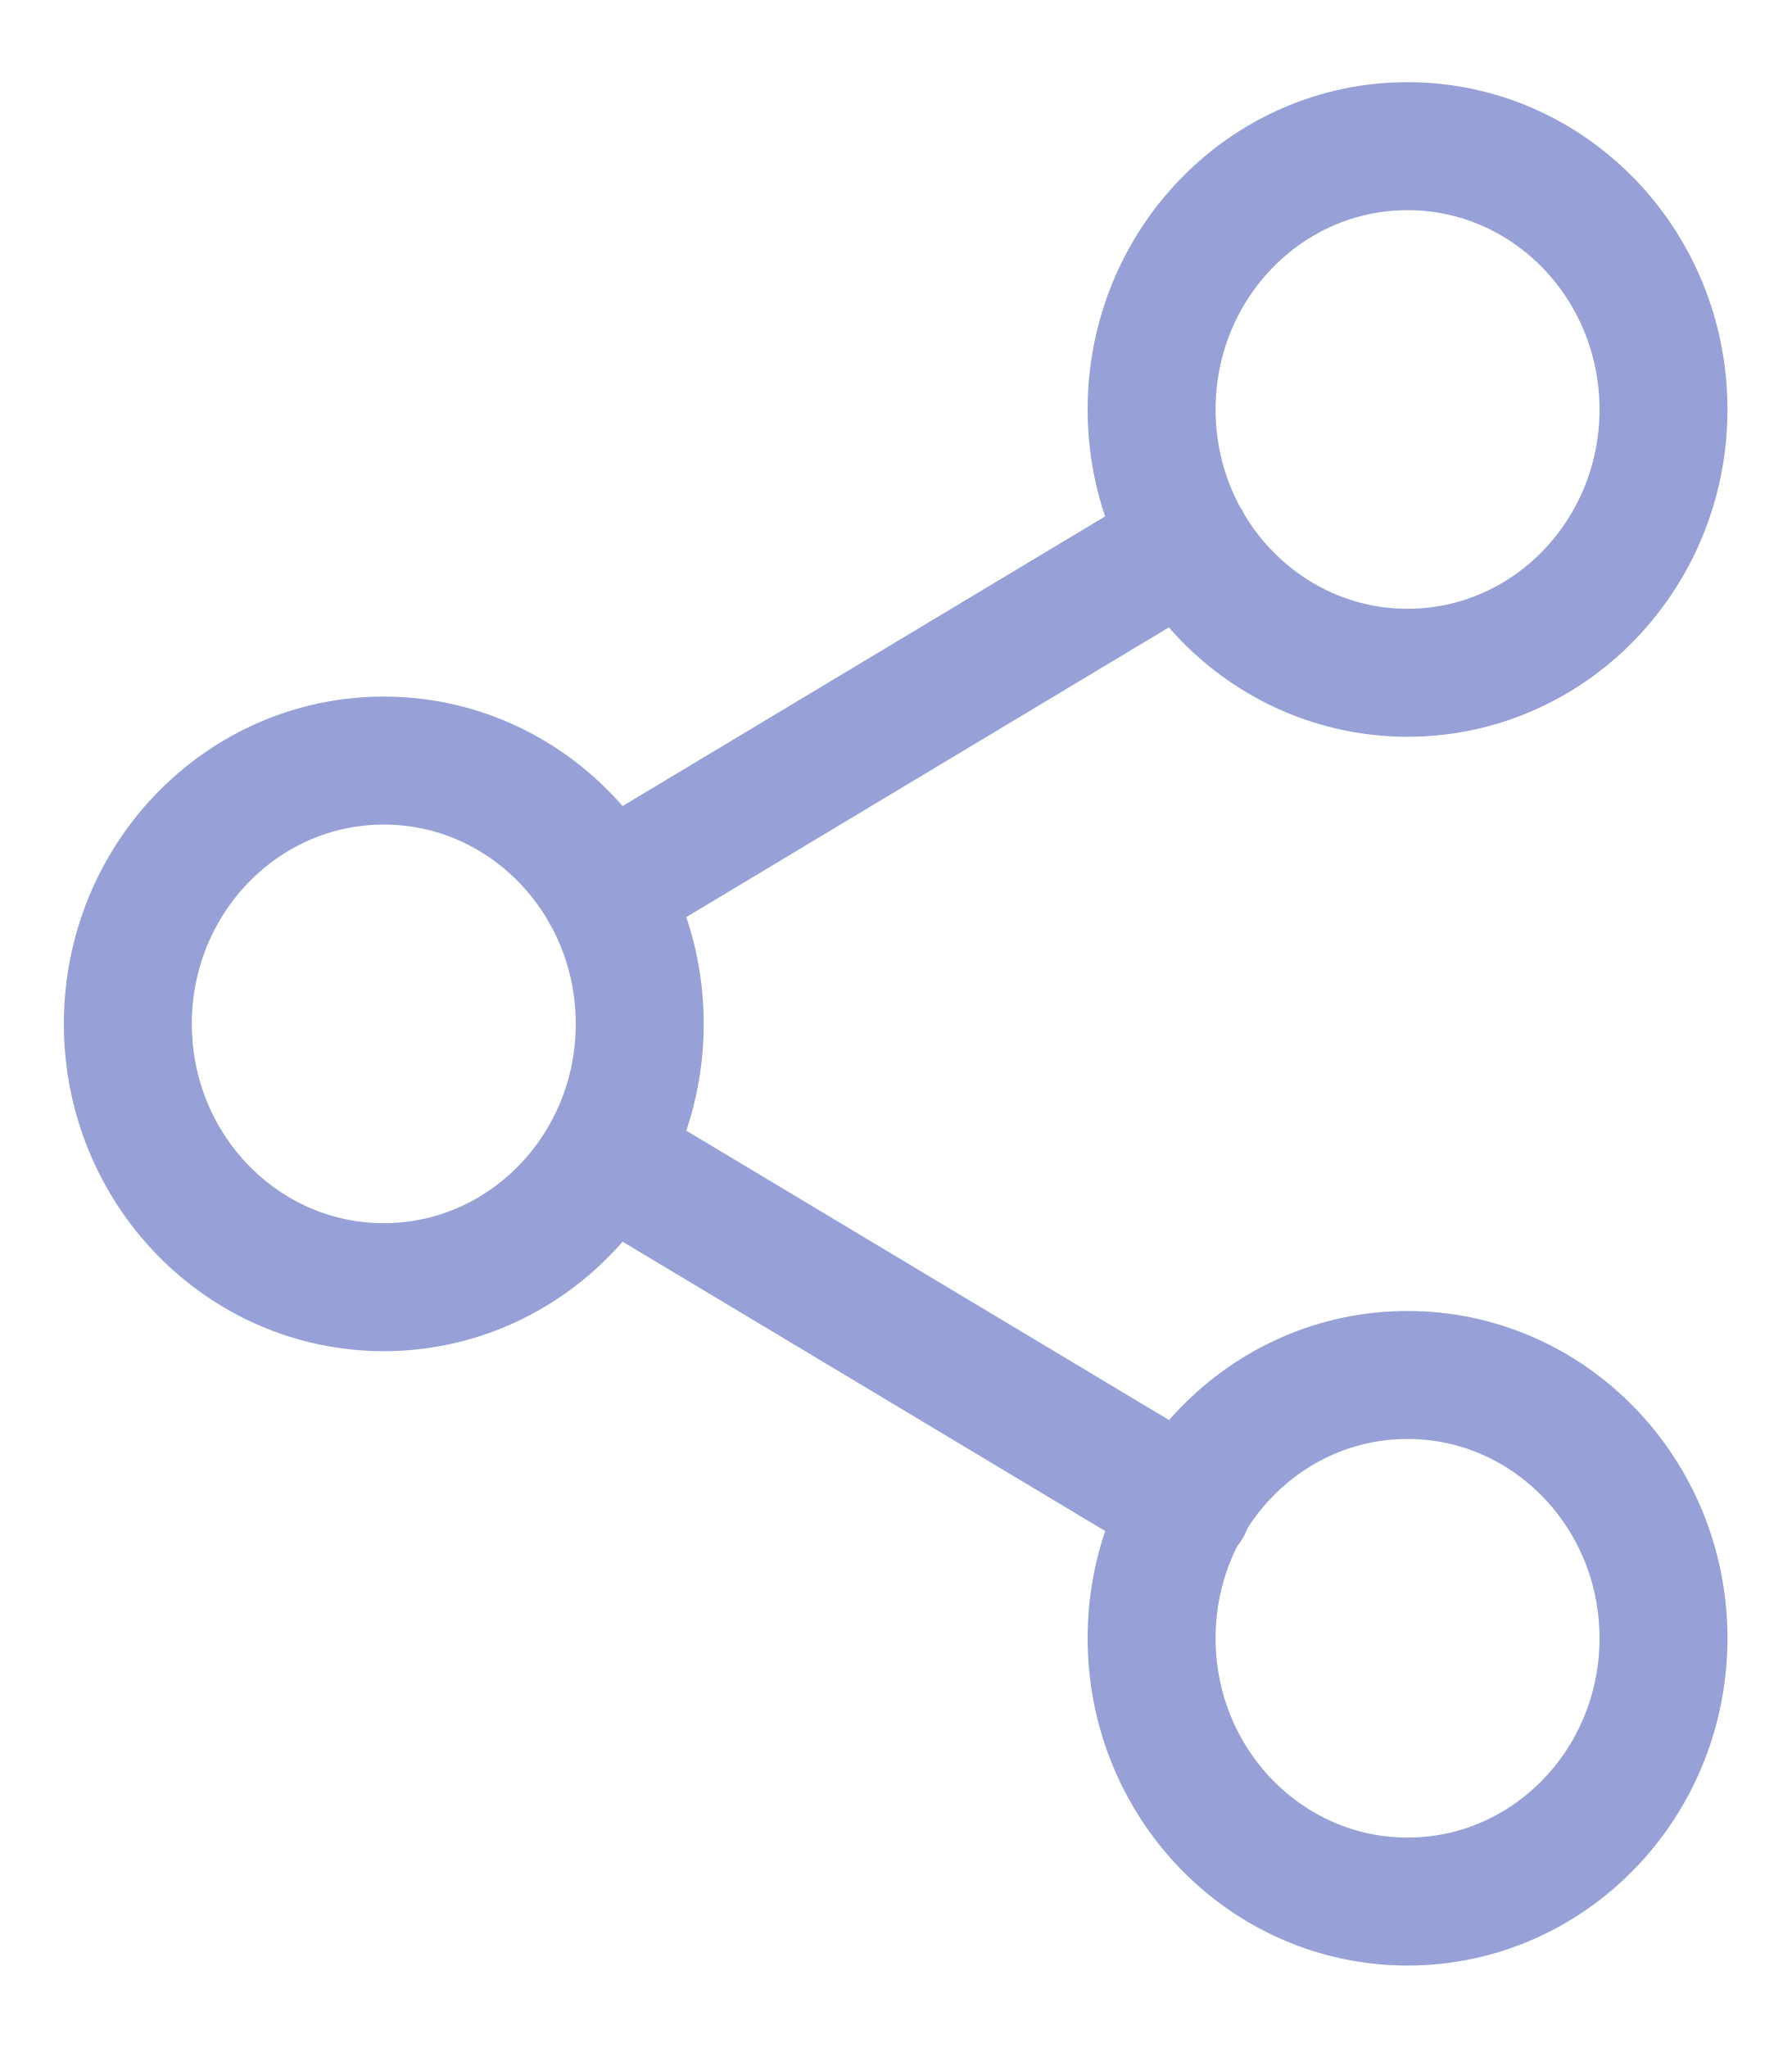
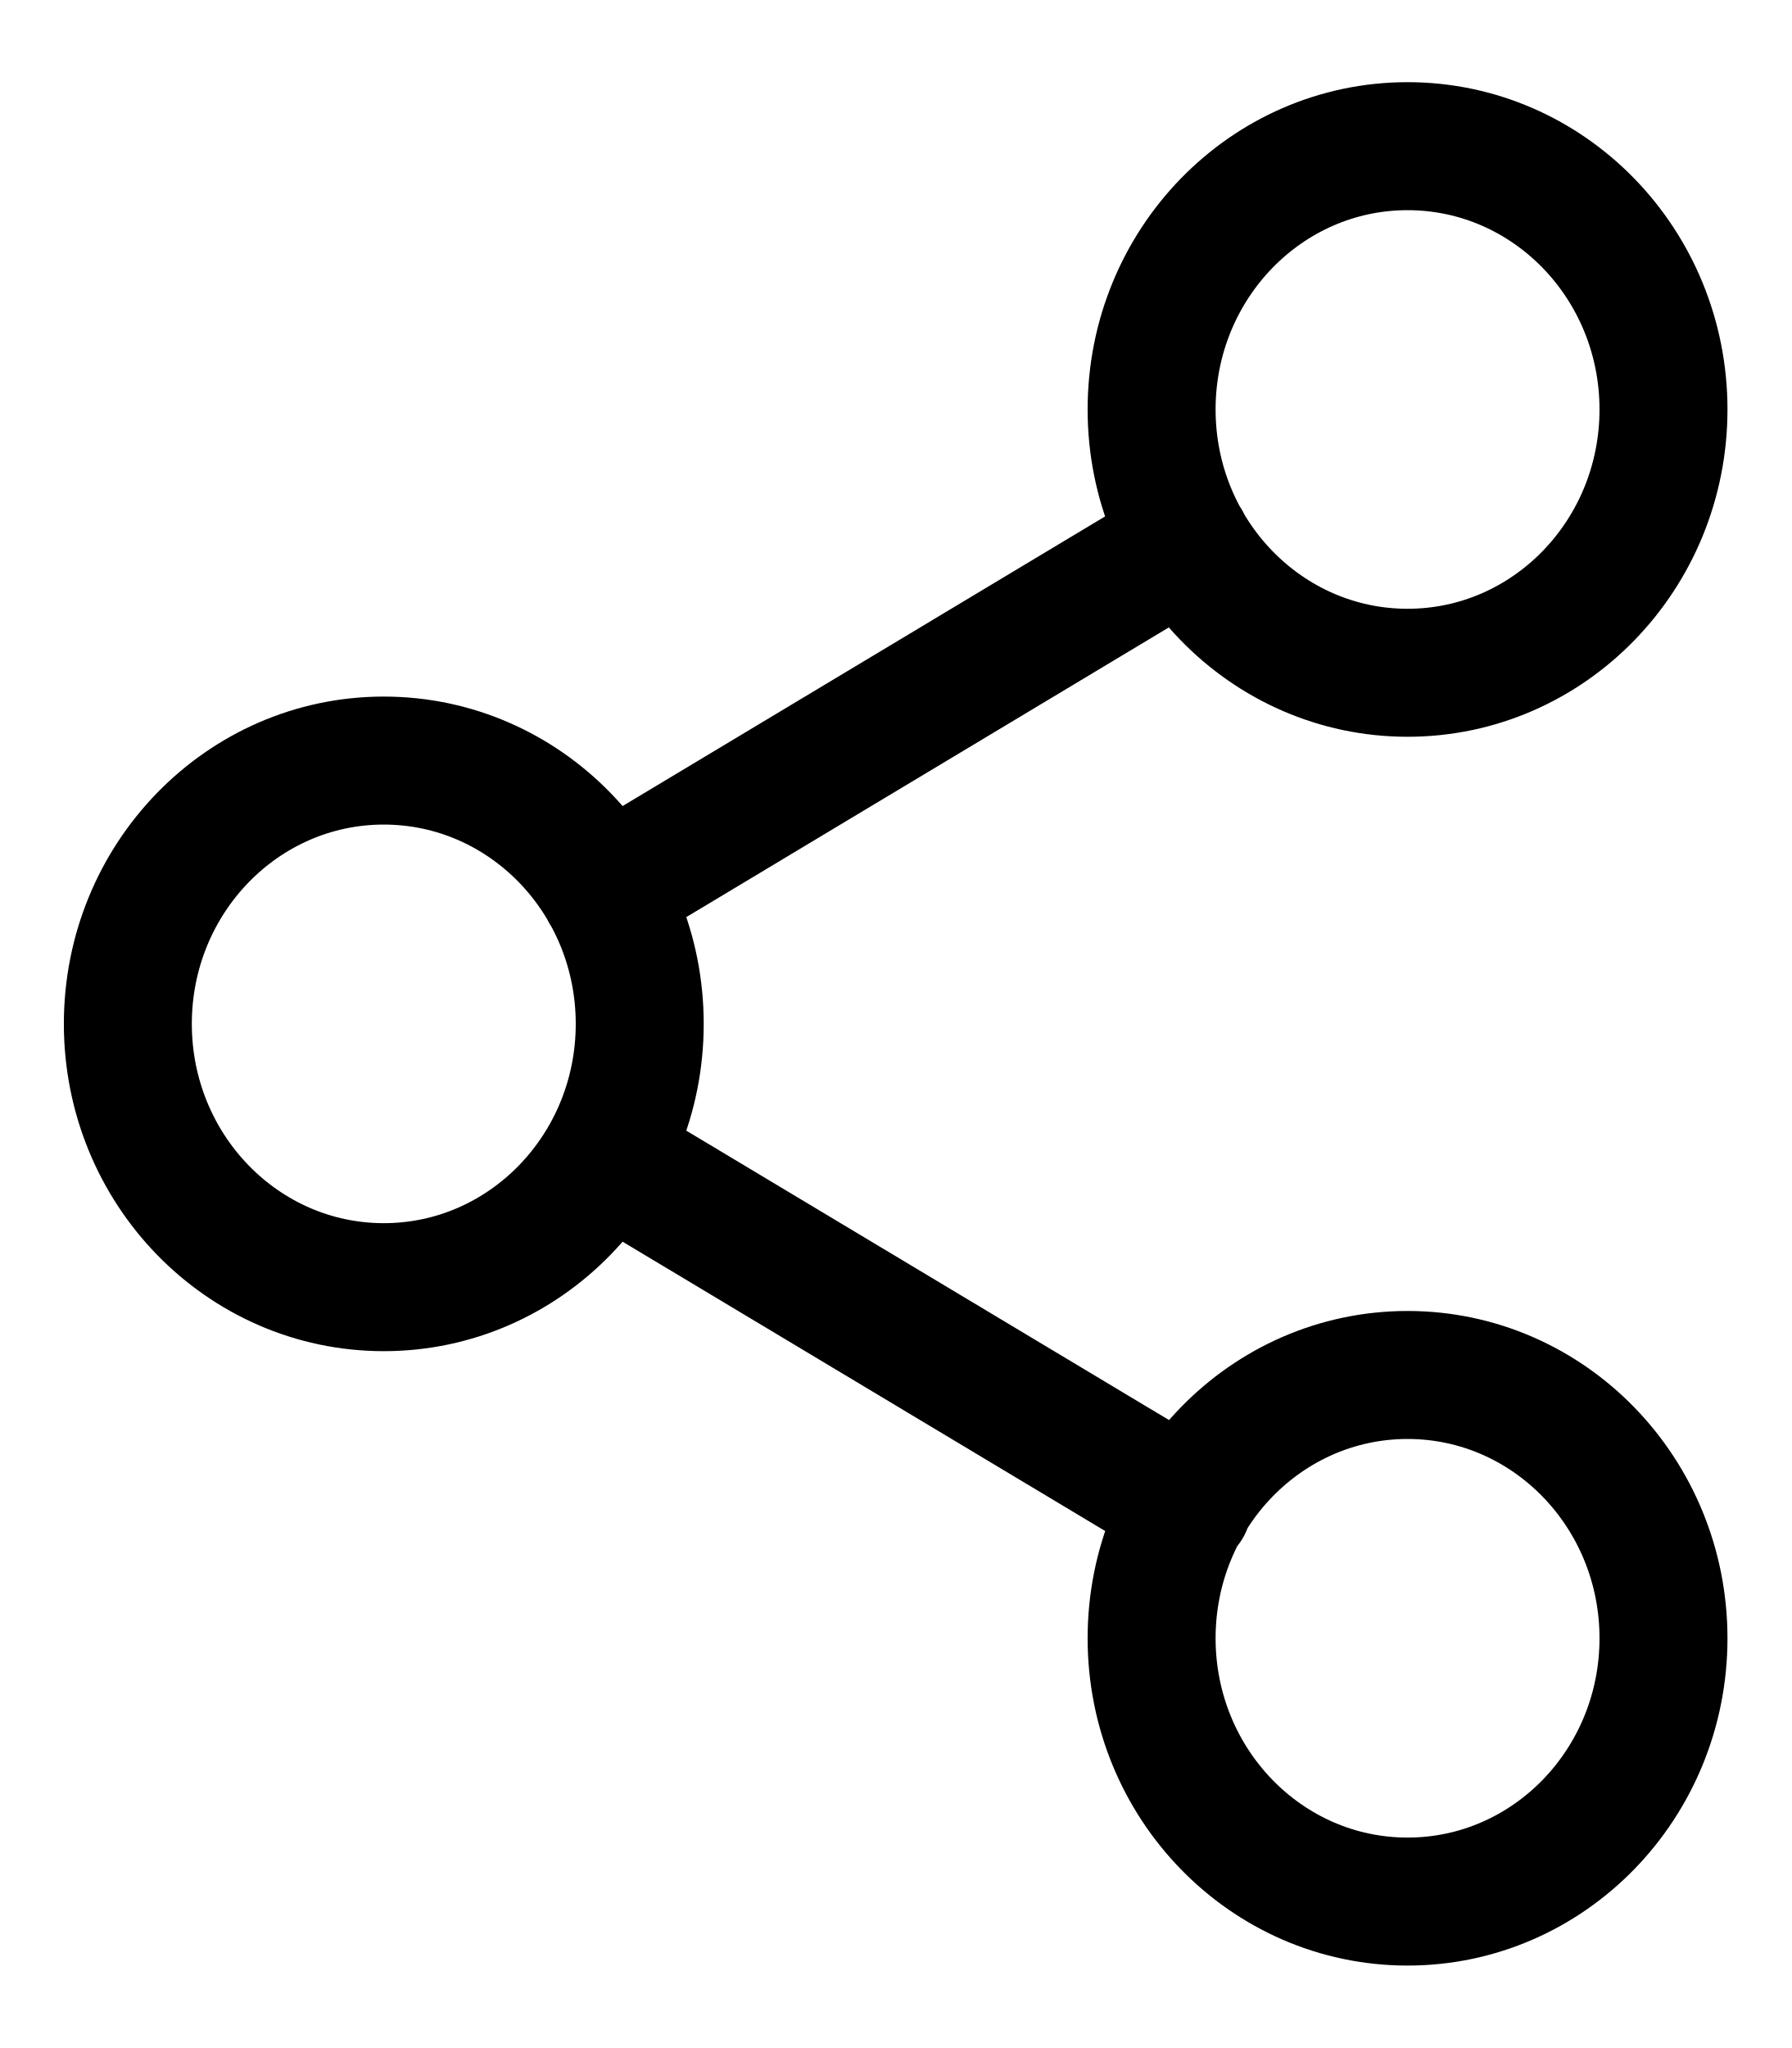
<svg xmlns="http://www.w3.org/2000/svg" fill="none" height="16" viewBox="0 0 14 16" width="14">
-   <path d="m4.727 9.035 4.553 2.729m-.007-7.529-4.547 2.729m8.273-3.765c0 1.136-.895 2.057-2 2.057-1.105 0-2-.921-2-2.057 0-1.136.895-2.057 2-2.057 1.105 0 2 .921 2 2.057zm-8 4.8c0 1.136-.895 2.057-2 2.057s-2-.921-2-2.057c0-1.136.895-2.057 2-2.057s2 .921 2 2.057zm8 4.8c0 1.136-.895 2.057-2 2.057-1.105 0-2-.921-2-2.057s.895-2.057 2-2.057c1.105 0 2 .921 2 2.057z" stroke="#97a1d7" stroke-linecap="round" stroke-linejoin="round" />
+   <path d="m4.727 9.035 4.553 2.729m-.007-7.529-4.547 2.729m8.273-3.765c0 1.136-.895 2.057-2 2.057-1.105 0-2-.921-2-2.057 0-1.136.895-2.057 2-2.057 1.105 0 2 .921 2 2.057zm-8 4.8c0 1.136-.895 2.057-2 2.057s-2-.921-2-2.057c0-1.136.895-2.057 2-2.057s2 .921 2 2.057zm8 4.8c0 1.136-.895 2.057-2 2.057-1.105 0-2-.921-2-2.057s.895-2.057 2-2.057c1.105 0 2 .921 2 2.057z" stroke="currentColor" stroke-linecap="round" stroke-linejoin="round" />
</svg>
